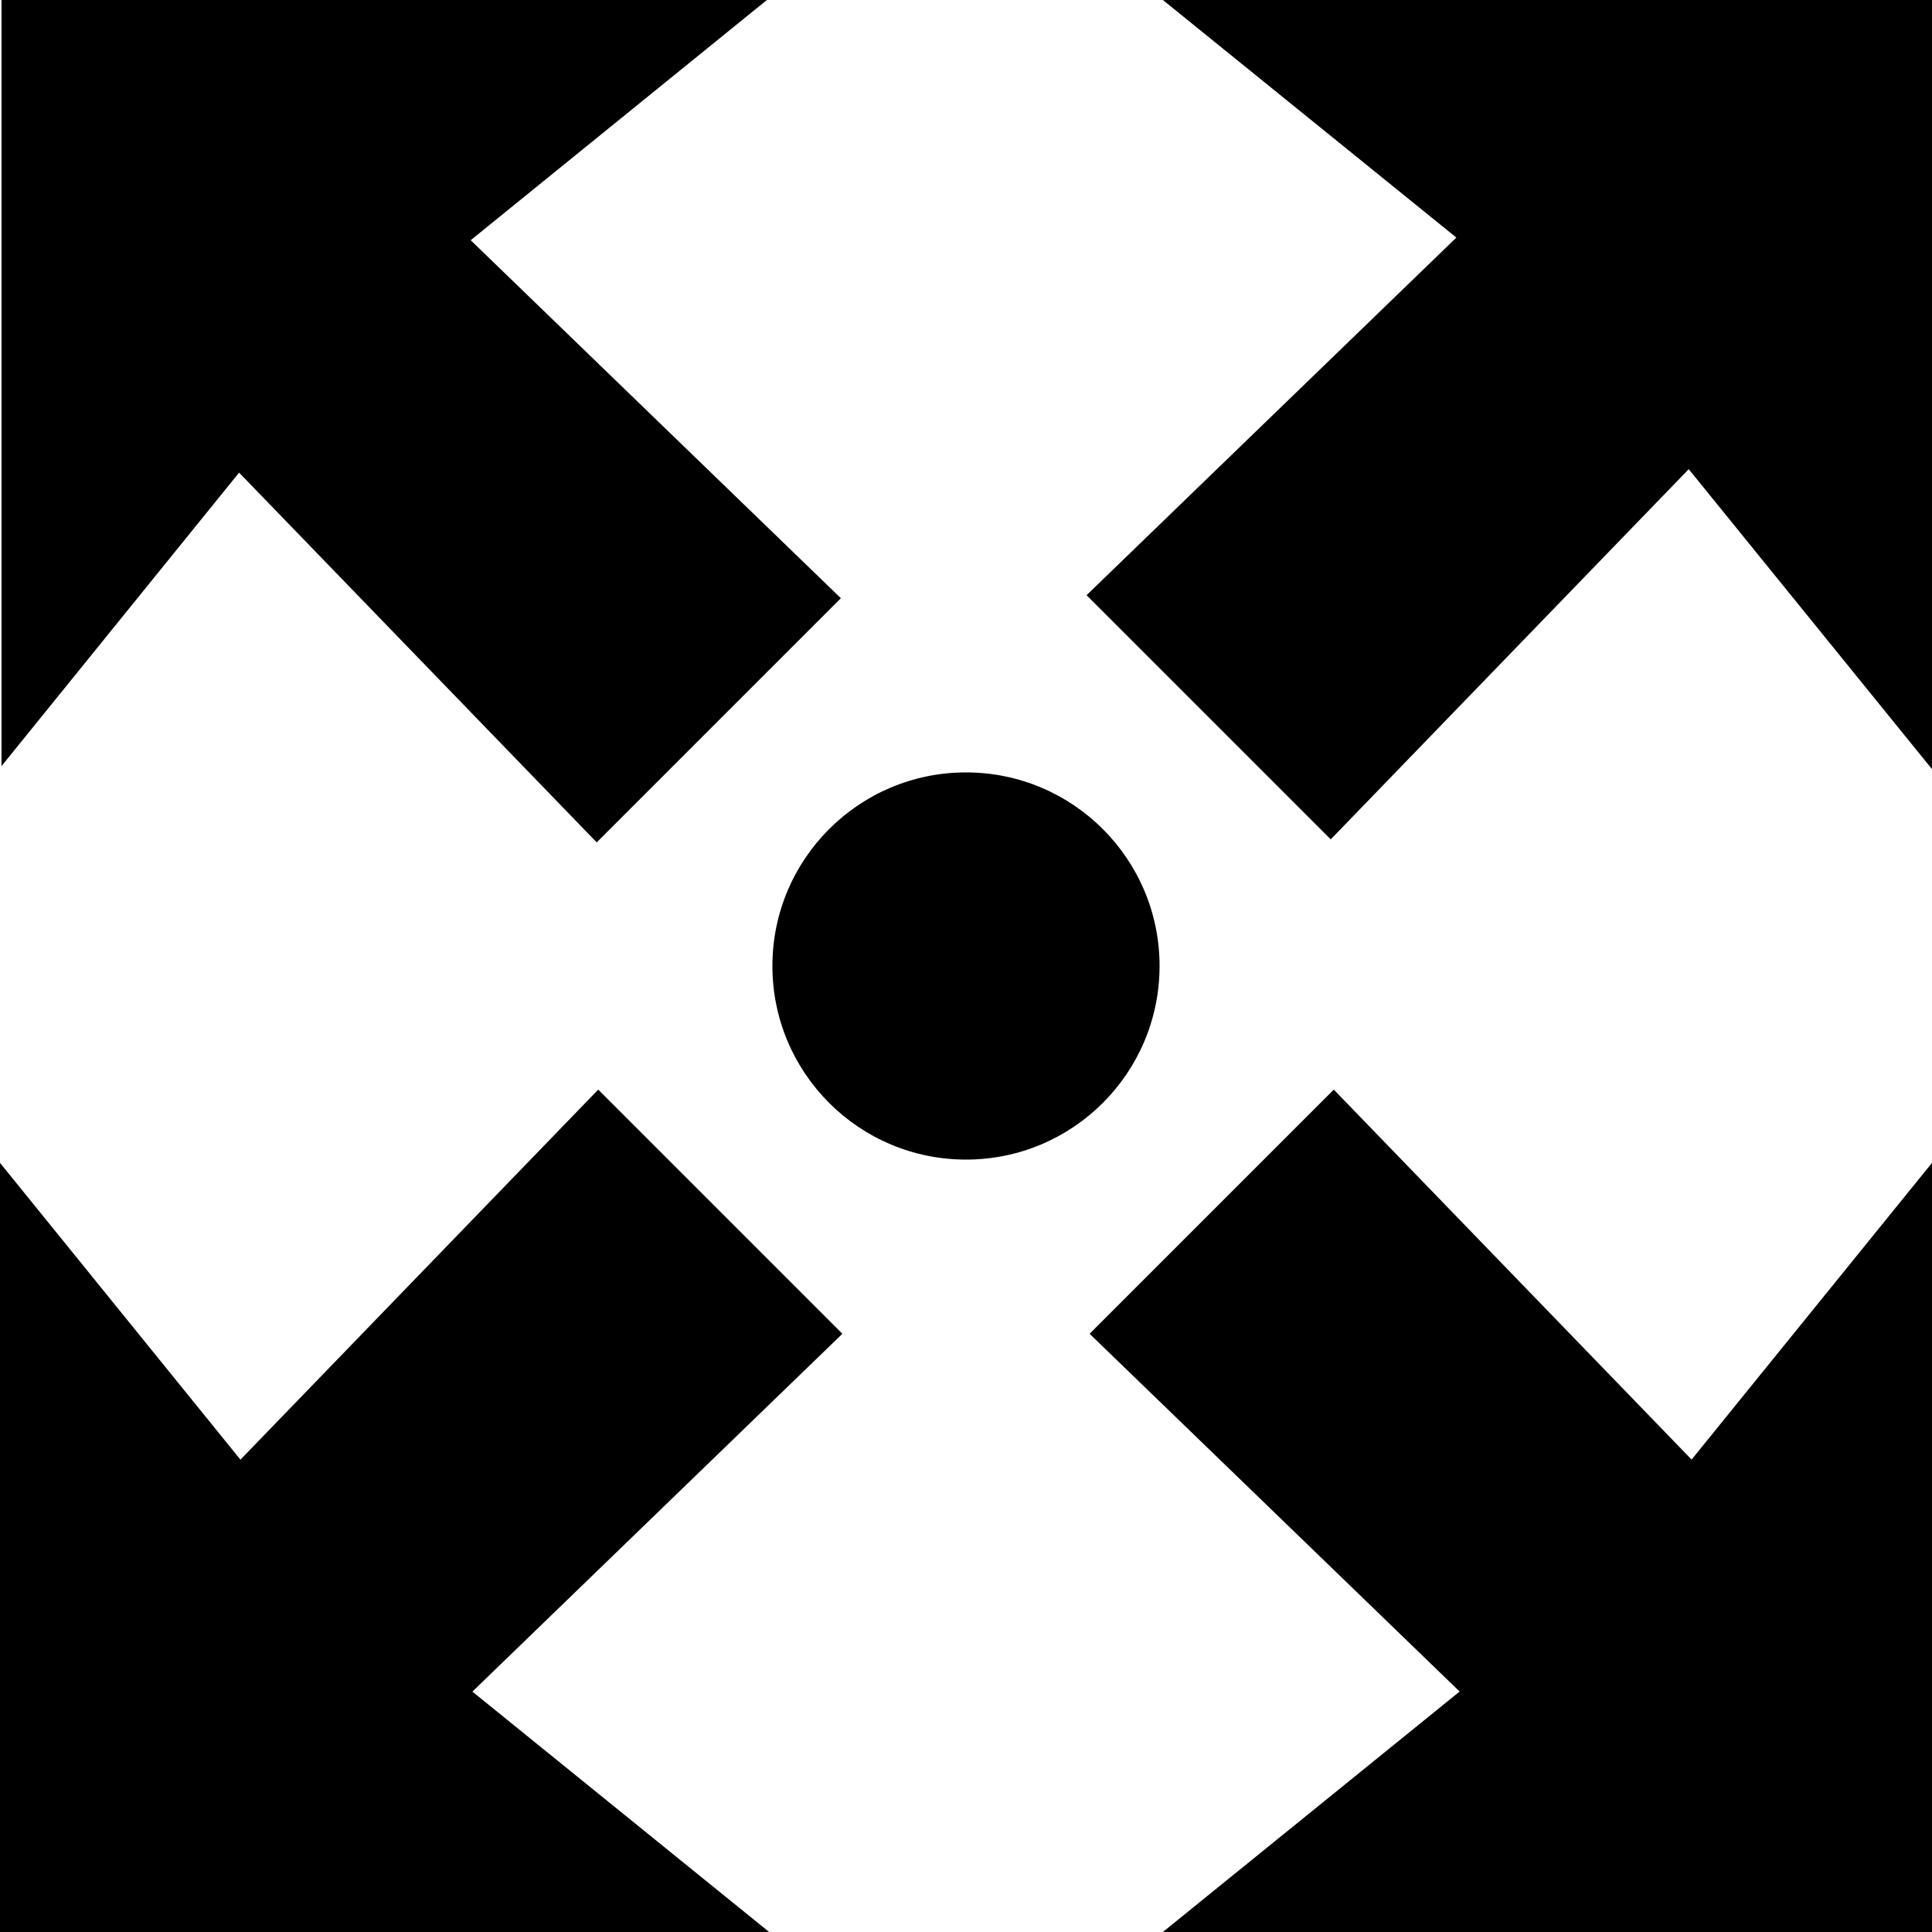
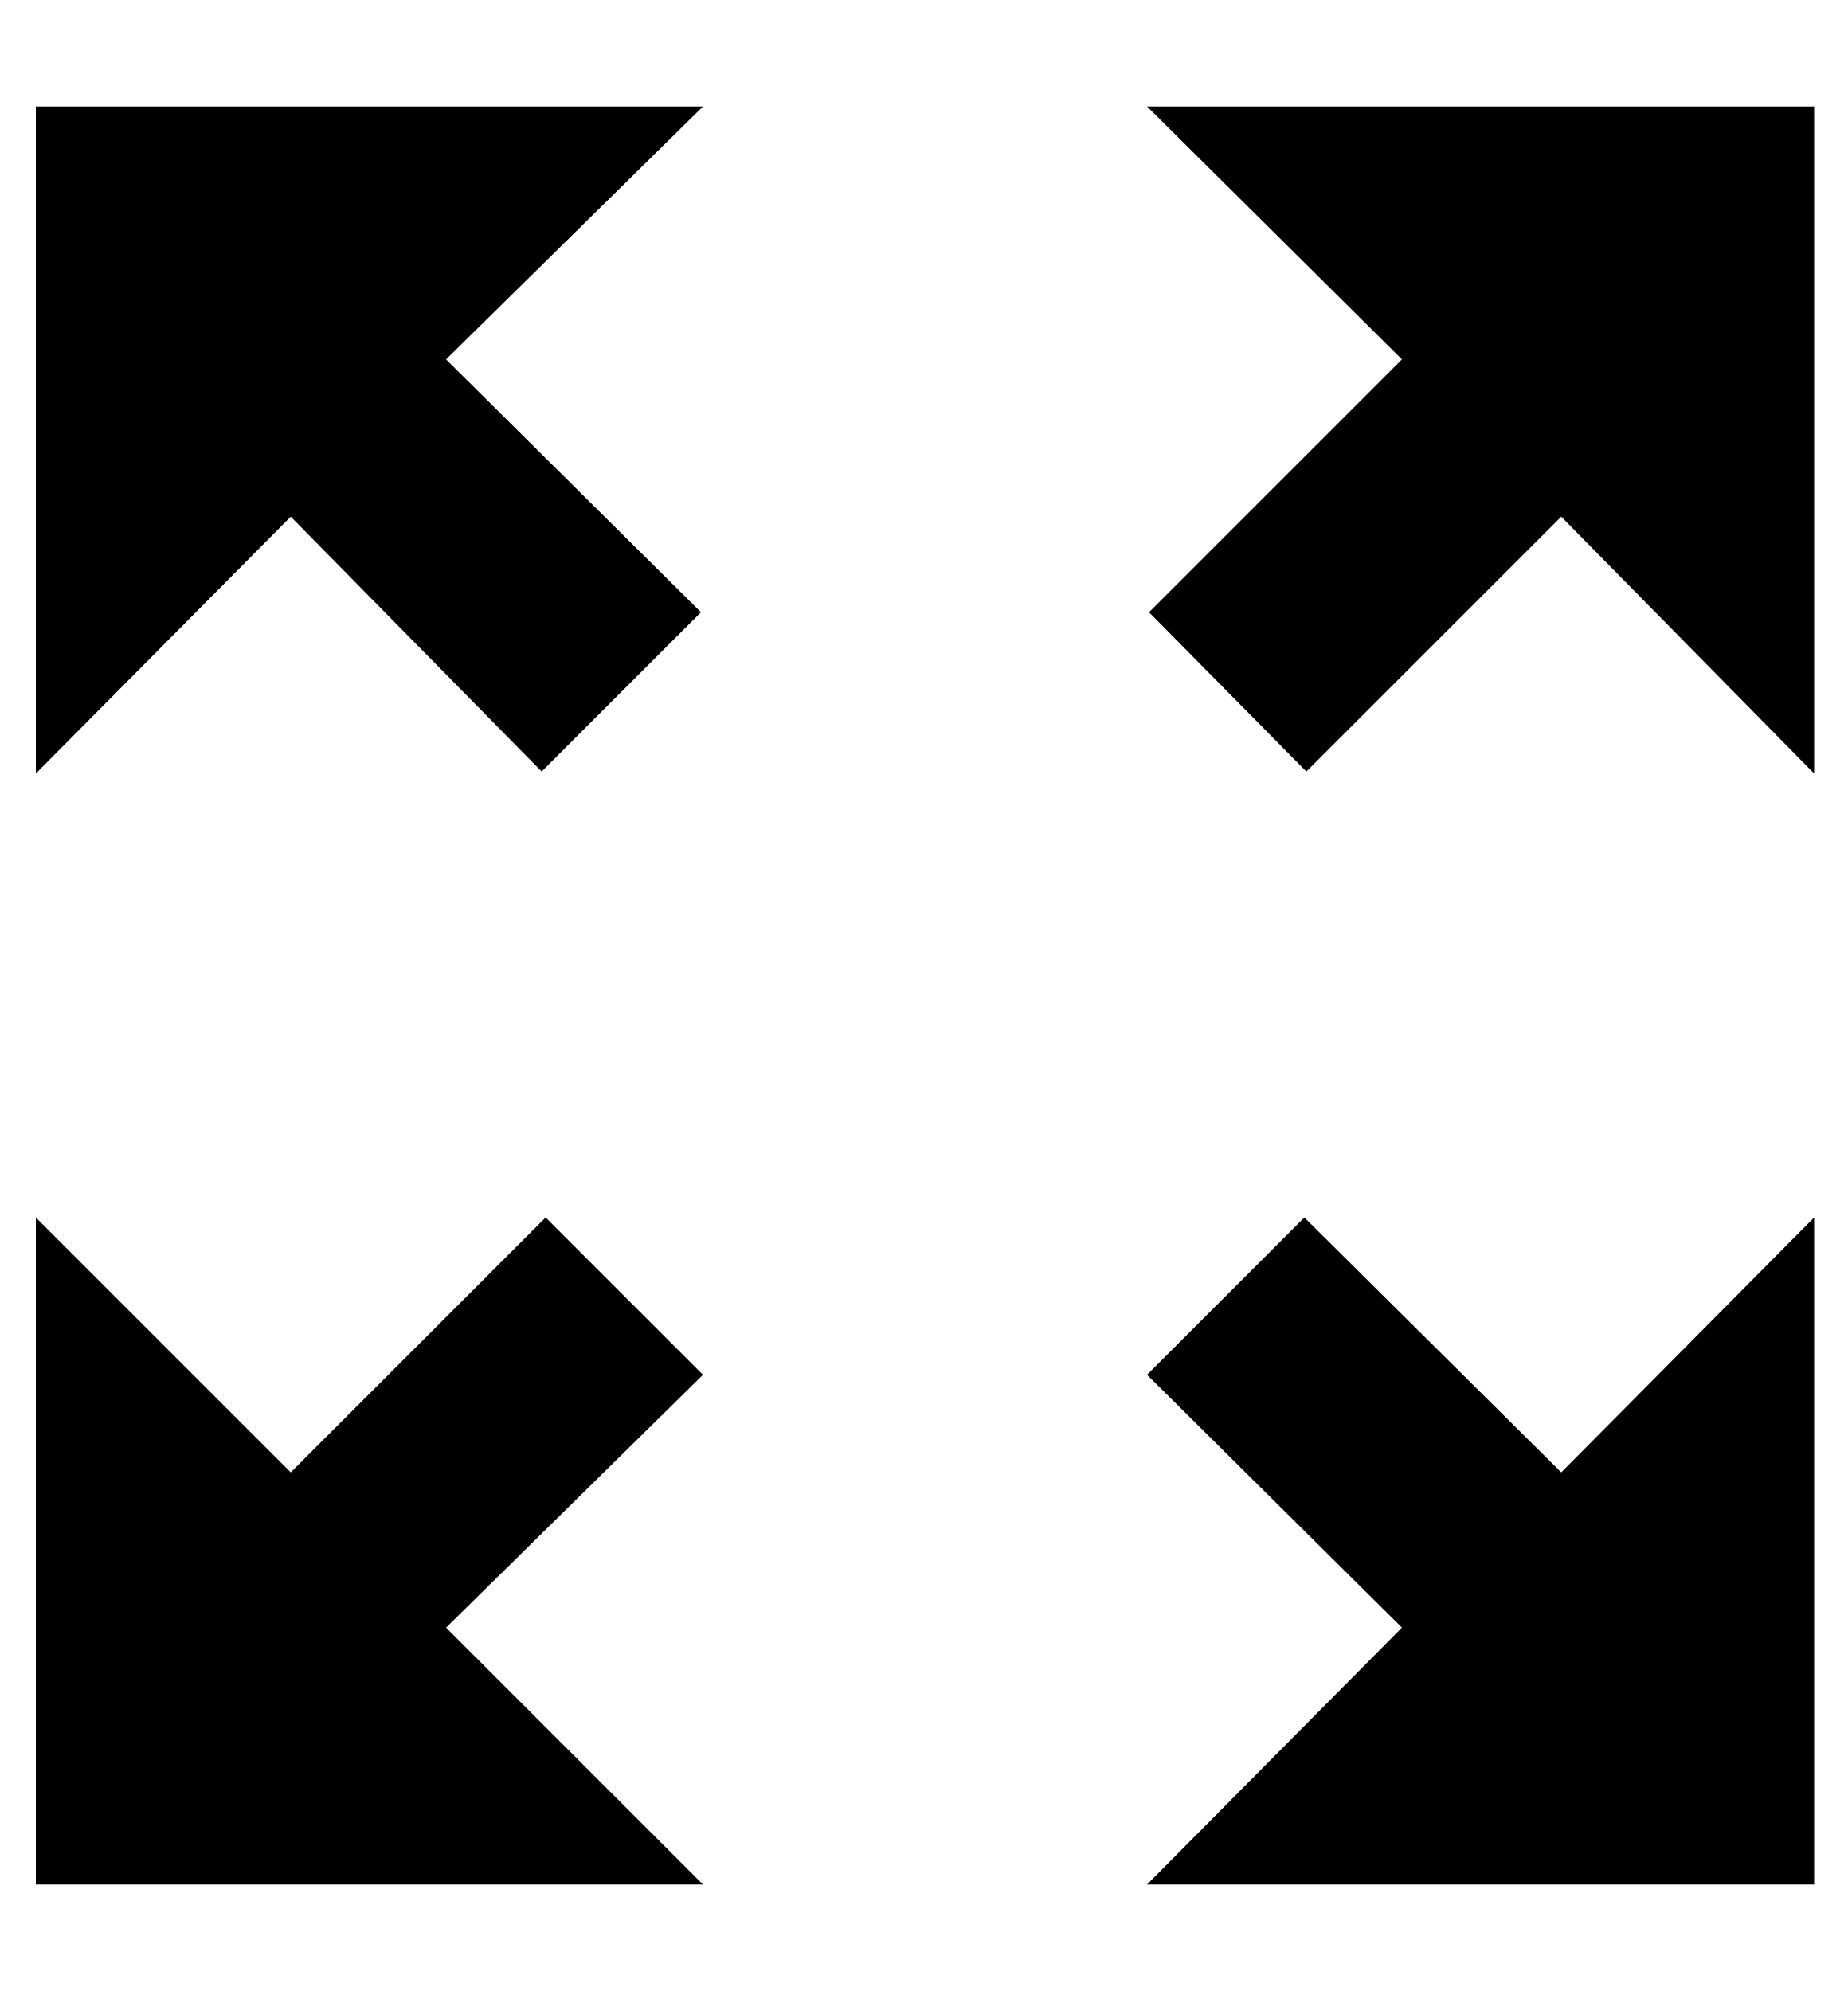
- <svg xmlns="http://www.w3.org/2000/svg" version="1.1" id="Layer_1" x="0px" y="0px" width="79.125px" height="79.125px" viewBox="0 0 79.125 79.125" enable-background="new 0 0 79.125 79.125" xml:space="preserve">
-   <path fill="#000000" d="M24.5,44.625L9.847,59.78L0,47.625v31.5h31.5L19.347,69.28L34.5,54.625L24.5,44.625z" />
-   <path fill="#000000" d="M44.625,54.625l15.154,14.652l-12.154,9.848h31.5v-31.5l-9.846,12.152L54.625,44.625L44.625,54.625z" />
-   <path fill="#000000" d="M47.49,39.562c0,4.38-3.549,7.929-7.928,7.929l0,0c-4.378,0-7.928-3.549-7.928-7.929l0,0  c0-4.378,3.549-7.928,7.928-7.928l0,0C43.941,31.634,47.49,35.184,47.49,39.562L47.49,39.562z" />
-   <polygon fill="#000000" points="0.062,31.375 9.792,19.356 24.438,34.5 34.438,24.5 19.277,9.838 31.562,-0.125 0.062,-0.125 " />
-   <polygon fill="#000000" points="47.625,0 59.645,9.73 44.5,24.376 54.5,34.376 69.162,19.215 79.125,31.5 79.125,0 " />
+ <svg xmlns="http://www.w3.org/2000/svg" viewBox="0 0 928 1000" preserveAspectRatio="xMinYMin meet" width="100%" height="100%">
+   <path d="M784 739.5l127 -128l0 335l-335 0l128 -129 -128 -127 79 -79zm-431 -686l-129 127 128 127 -80 80 -126 -128 -128 129l0 -335l335 0zm0 637l-129 127 129 129l-335 0l0 -335l128 128 128 -128zm558 -637l0 335l-127 -129 -128 128 -79 -80 127 -127 -128 -127l335 0z" />
</svg>
